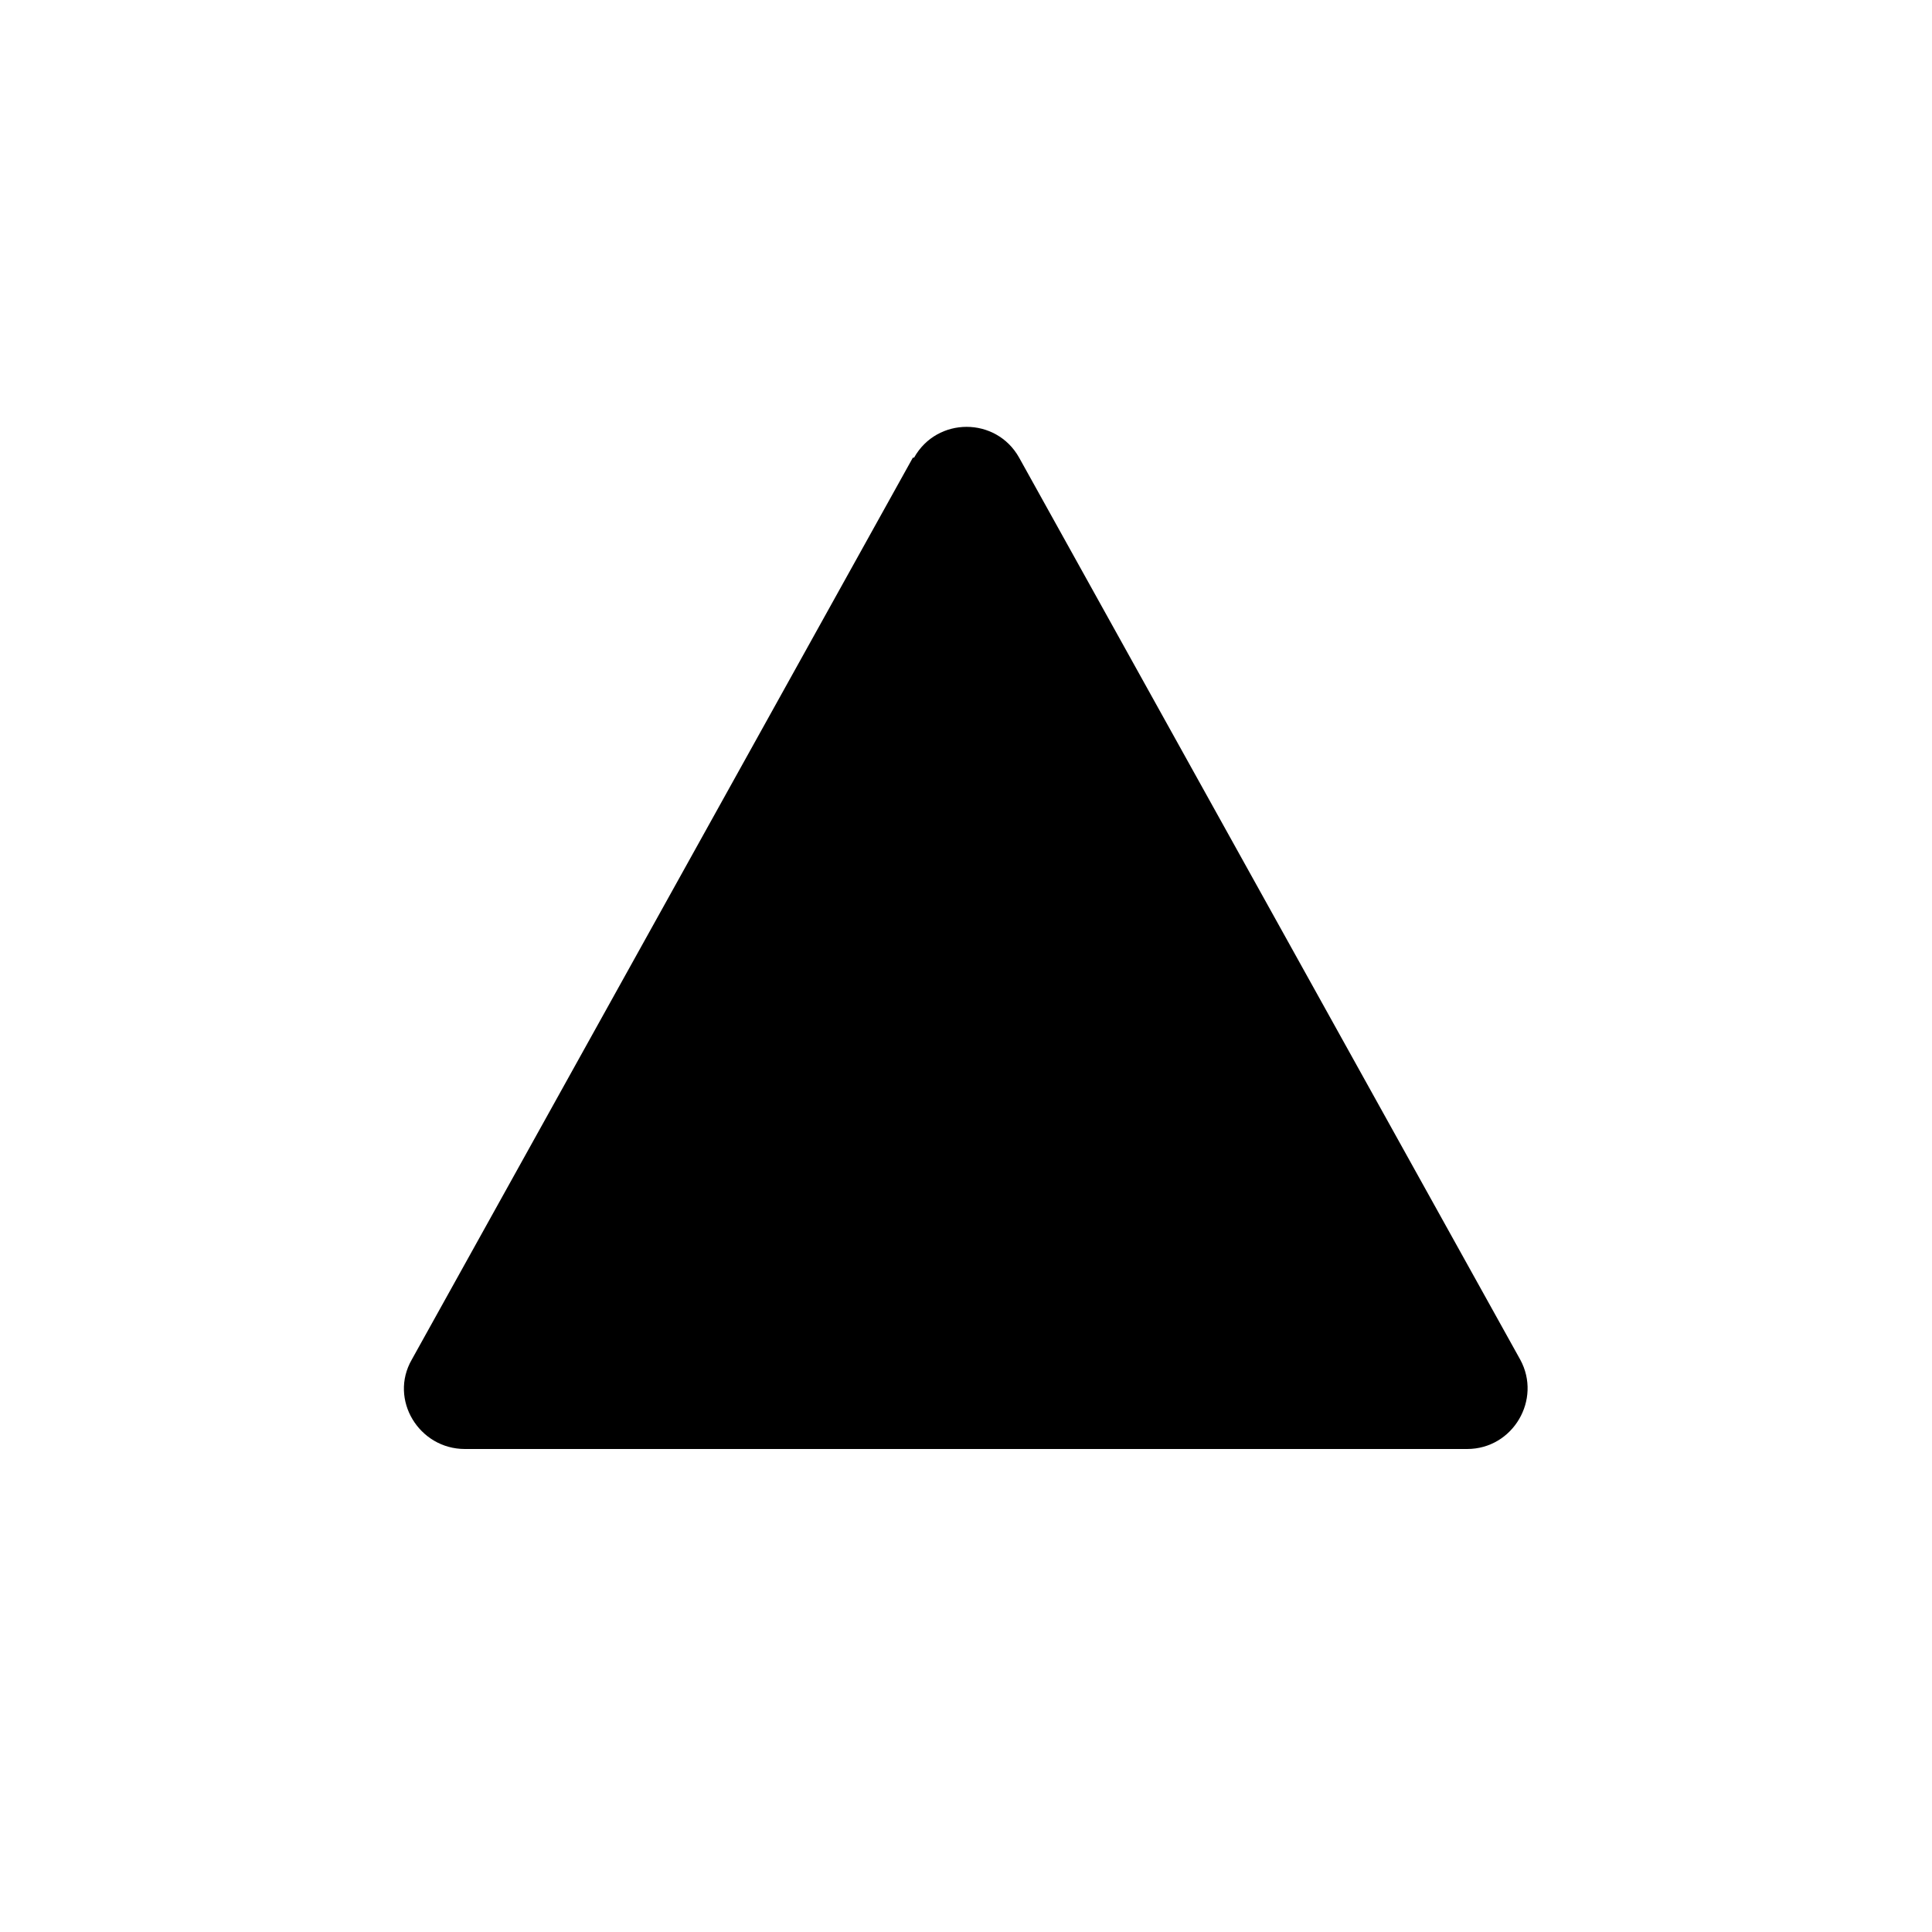
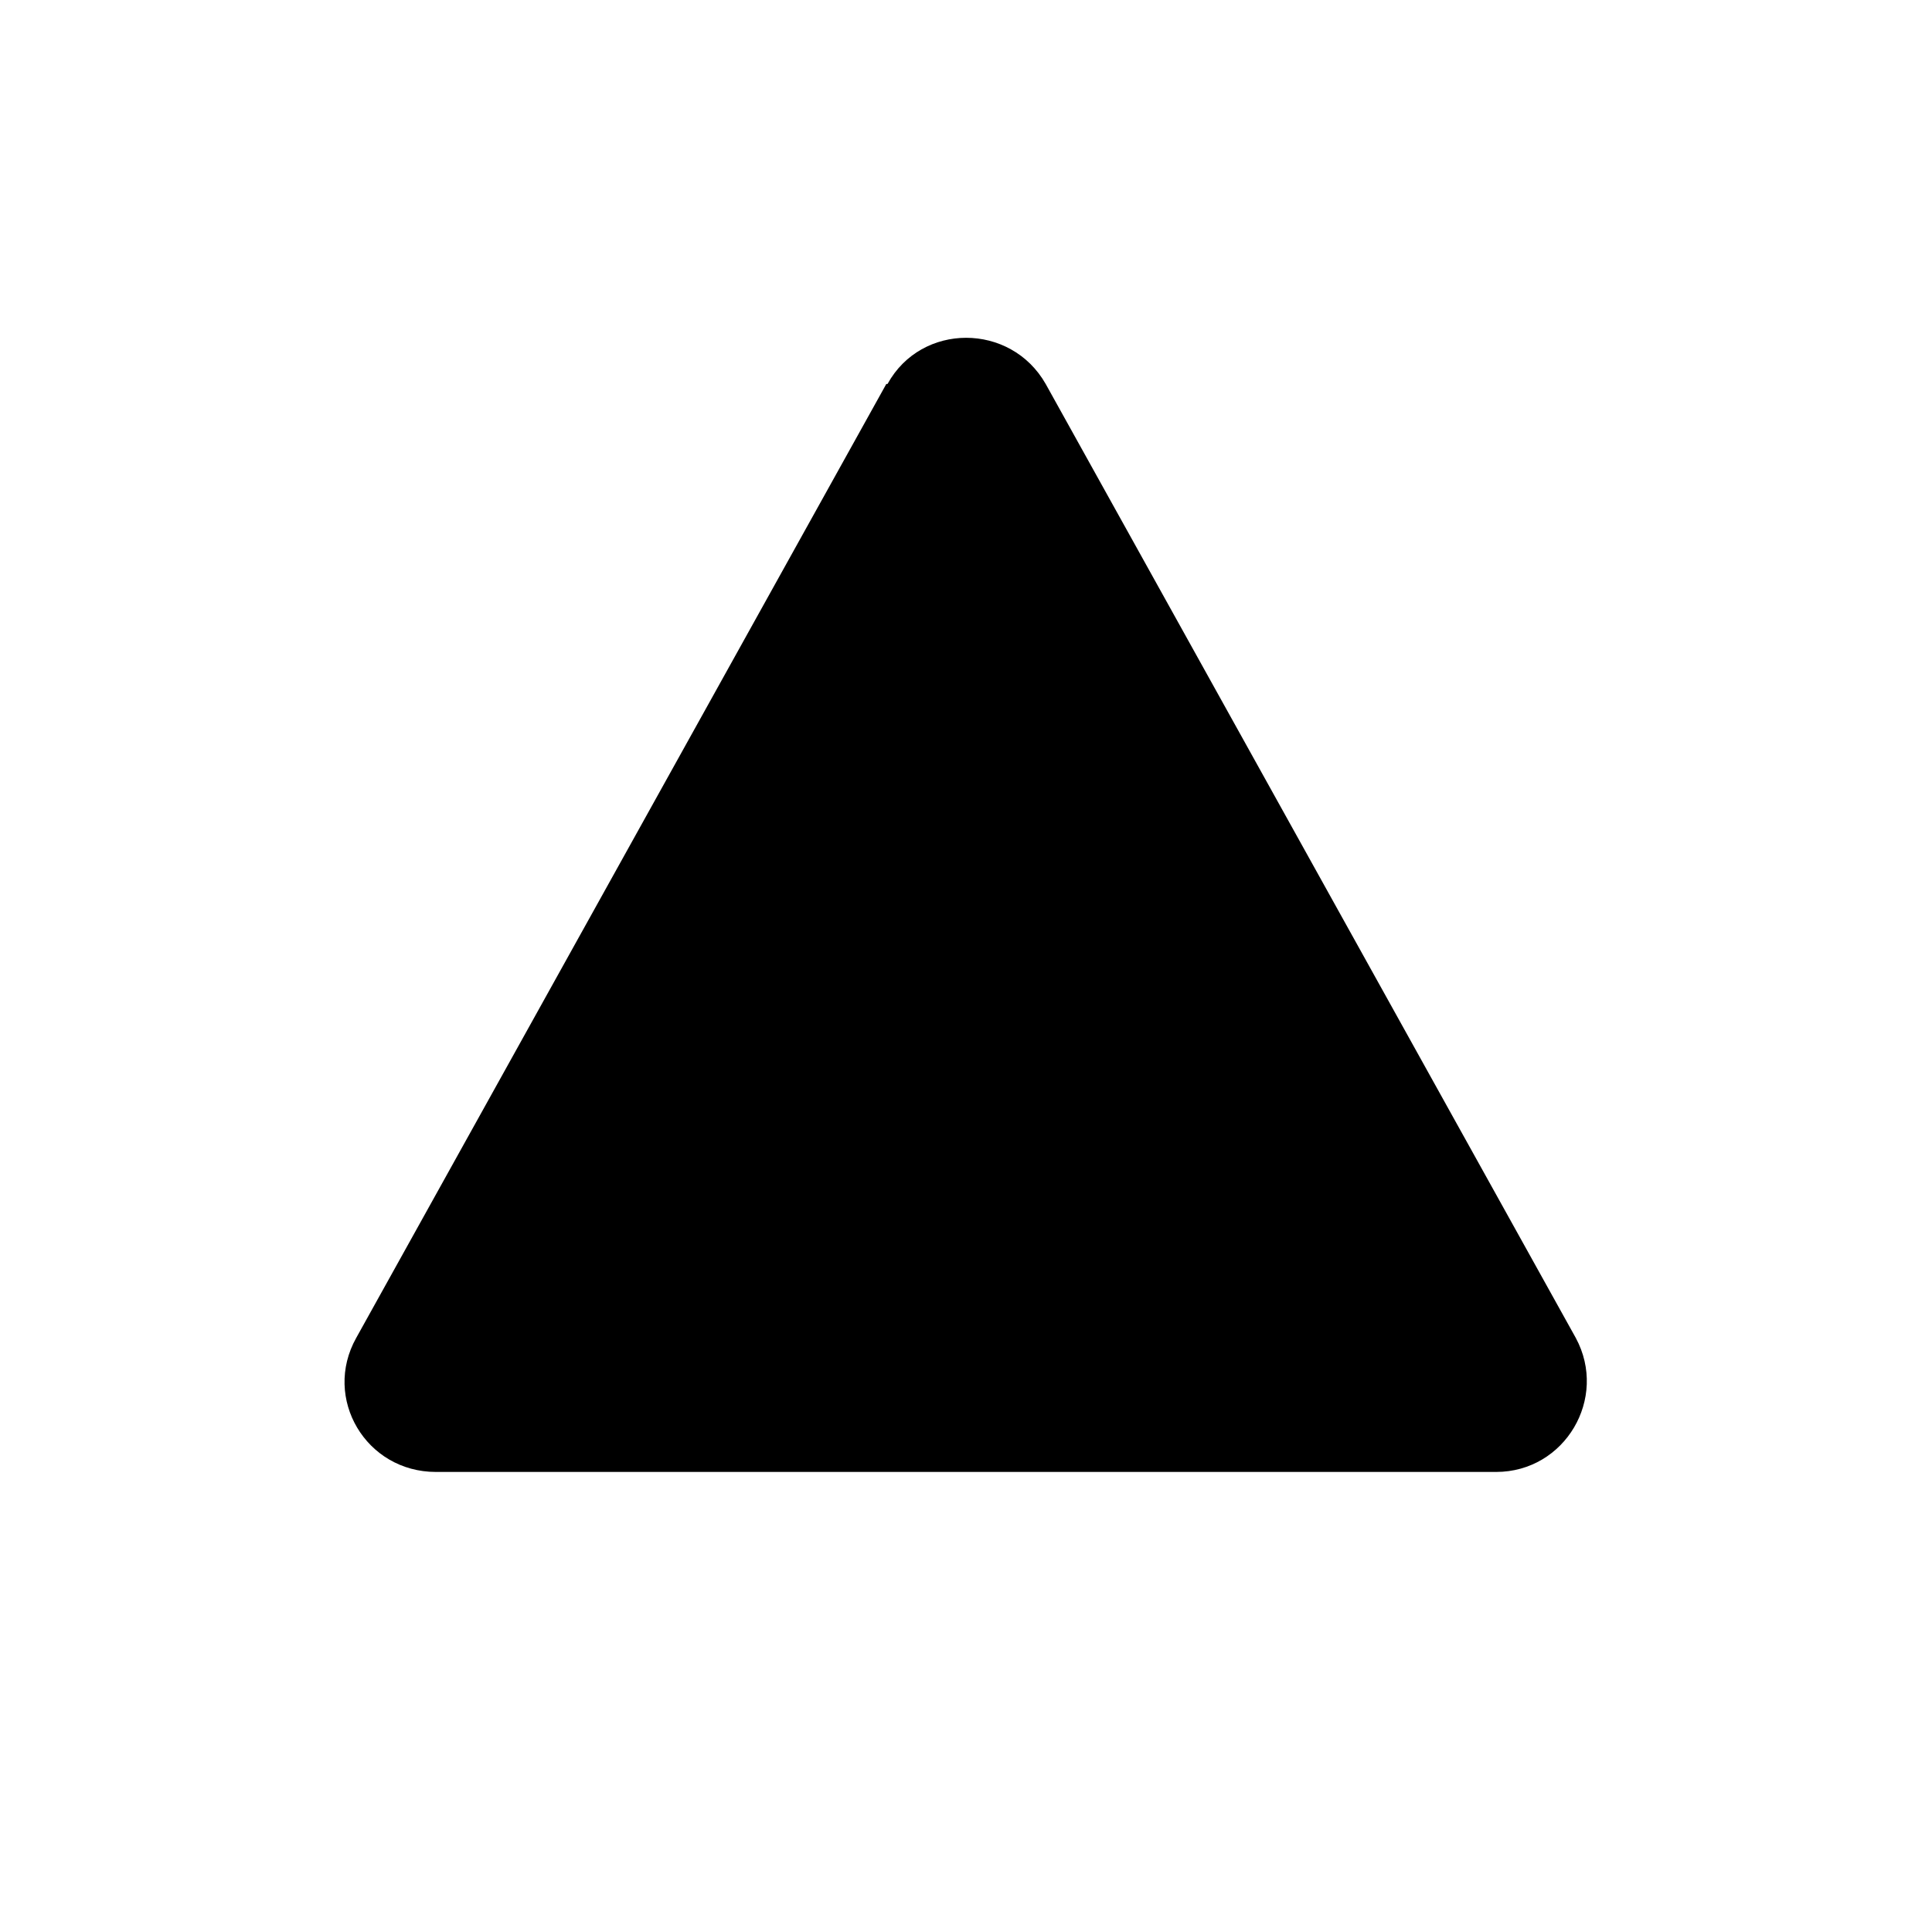
<svg xmlns="http://www.w3.org/2000/svg" width="16" height="16" viewBox="0 0 16 16" fill="none">
-   <path d="M7.56 3.79L3.41 11.26C3.22 11.59 3.47 12 3.85 12H12.15C12.53 12 12.77 11.59 12.59 11.26L8.44 3.79C8.25 3.45 7.76 3.45 7.57 3.79H7.56Z" fill="currentColor" />
+   <path d="M7.34 3.18L2.95 11.08C2.67 11.58 3.03 12.19 3.61 12.19H12.39C12.96 12.19 13.32 11.58 13.05 11.08L8.66 3.18C8.37 2.67 7.63 2.67 7.35 3.18H7.34Z" fill="black" />
</svg>
